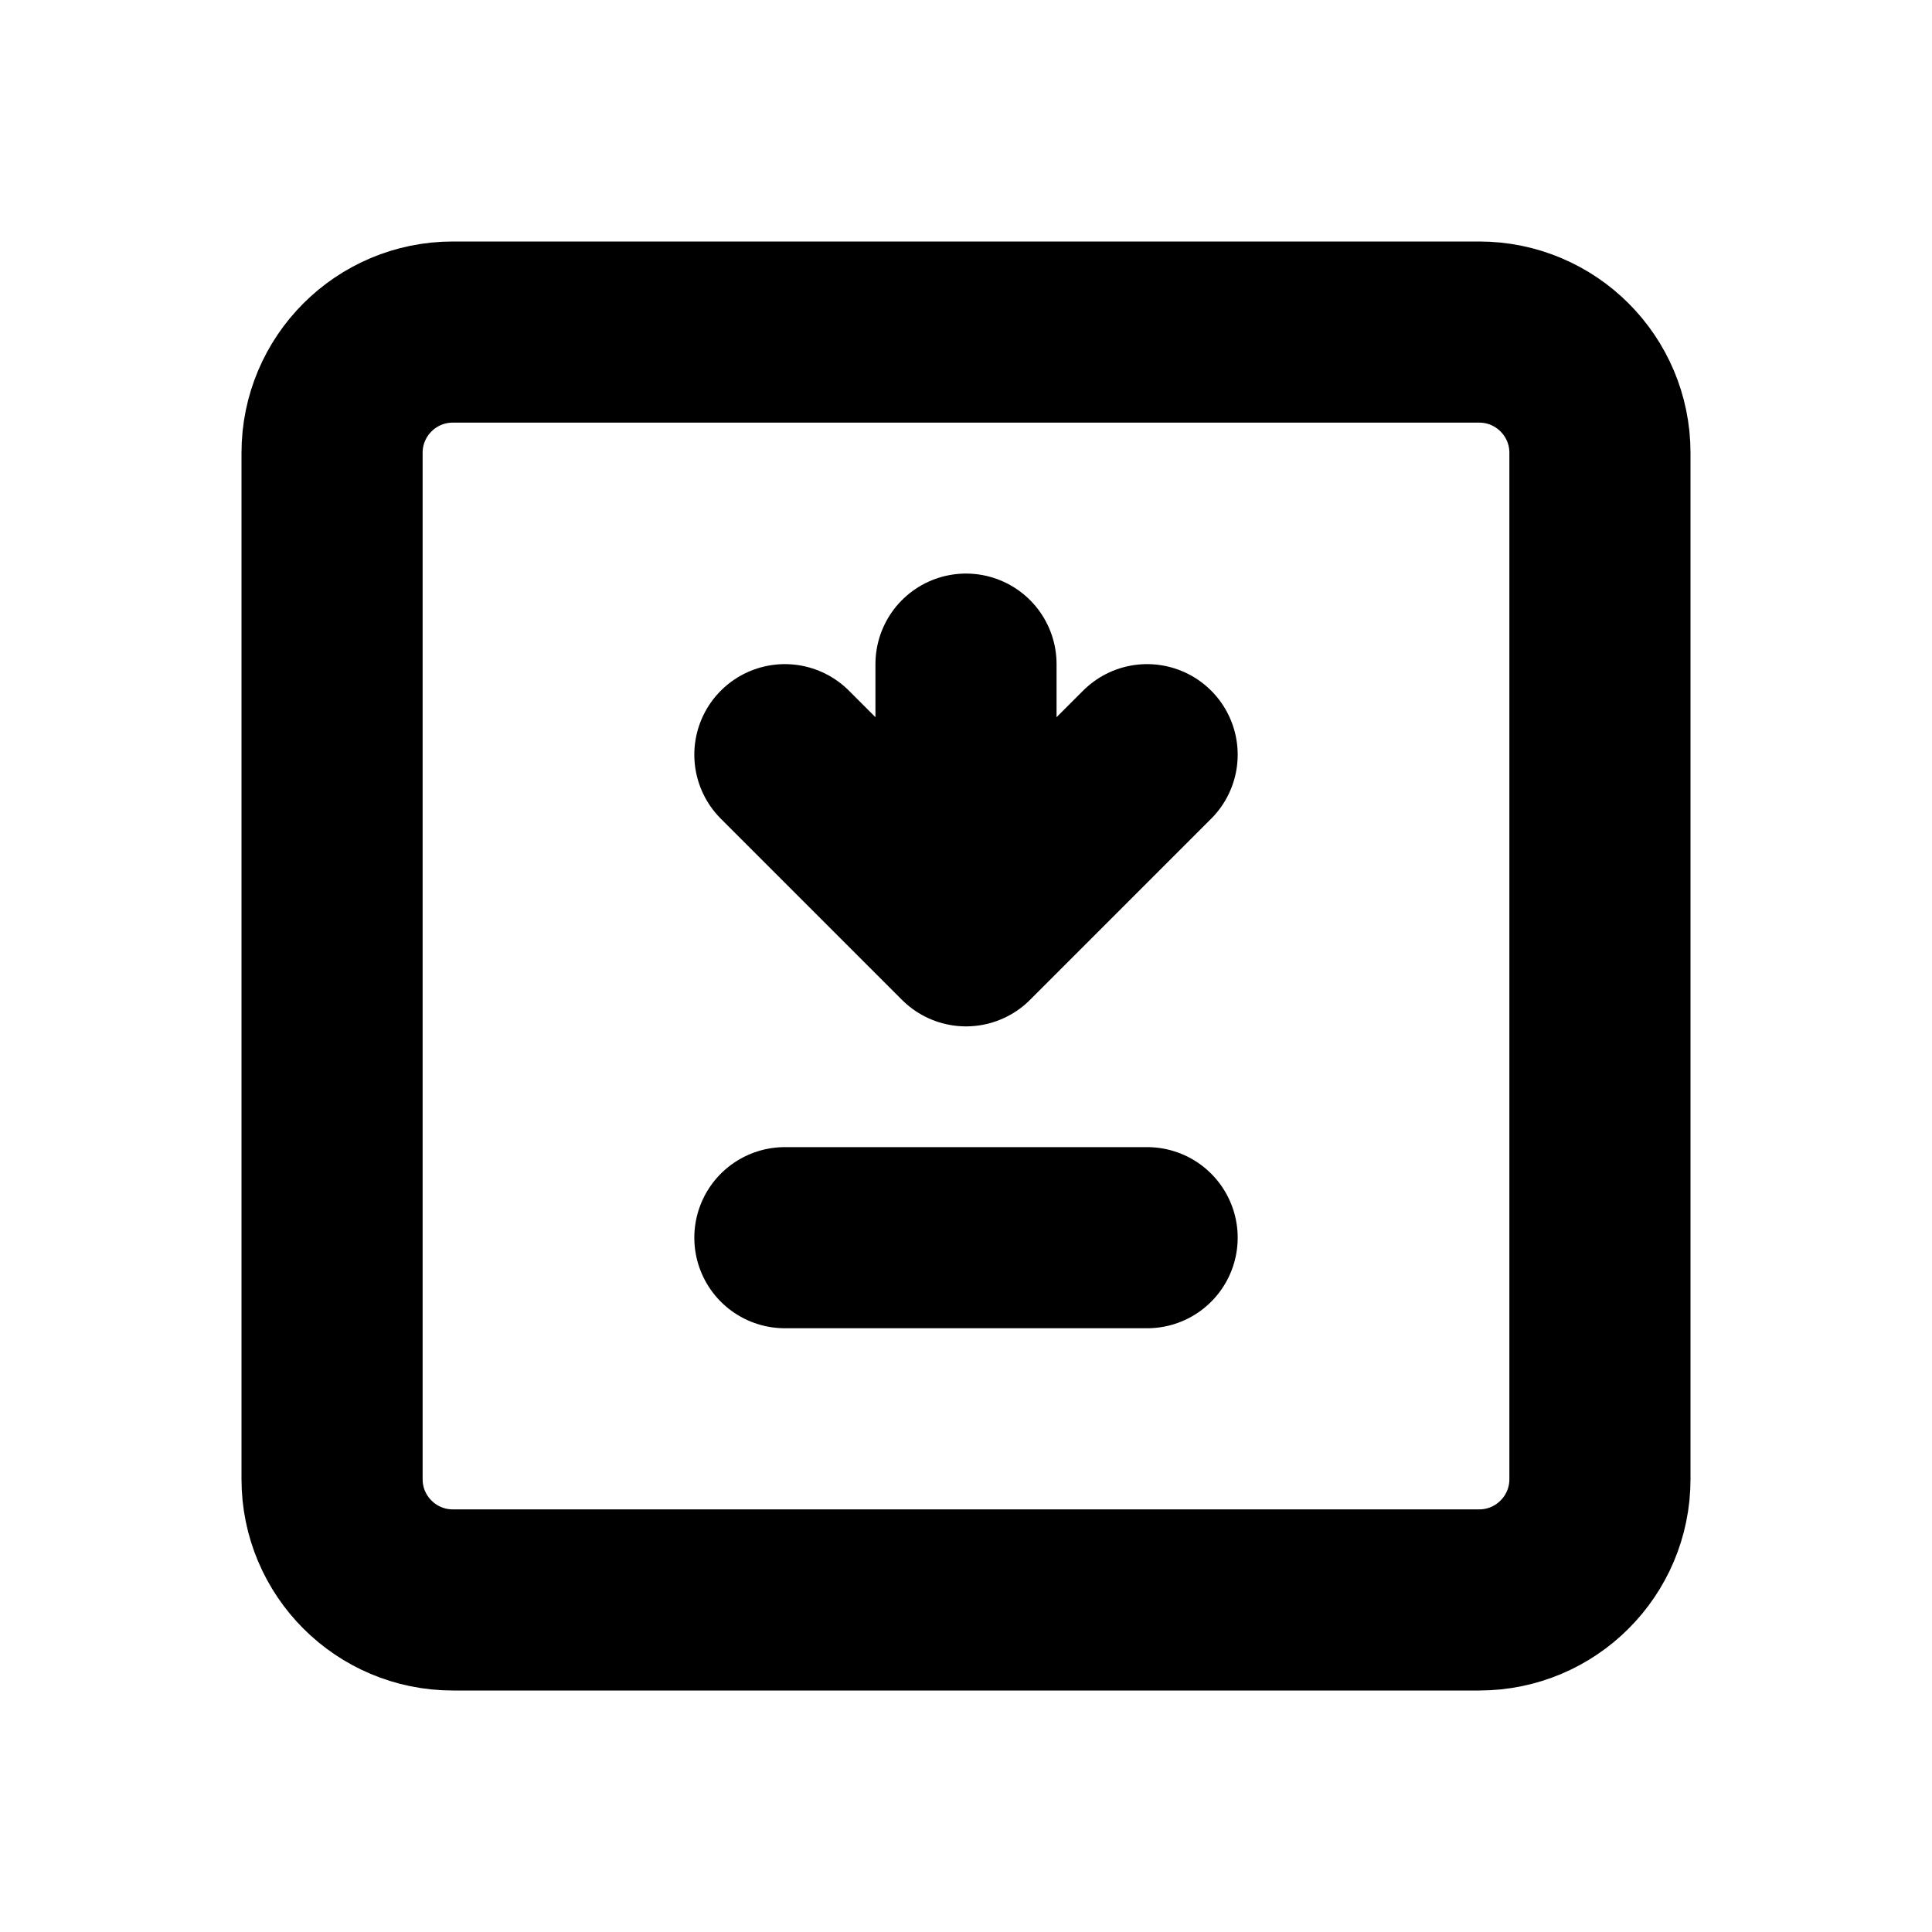
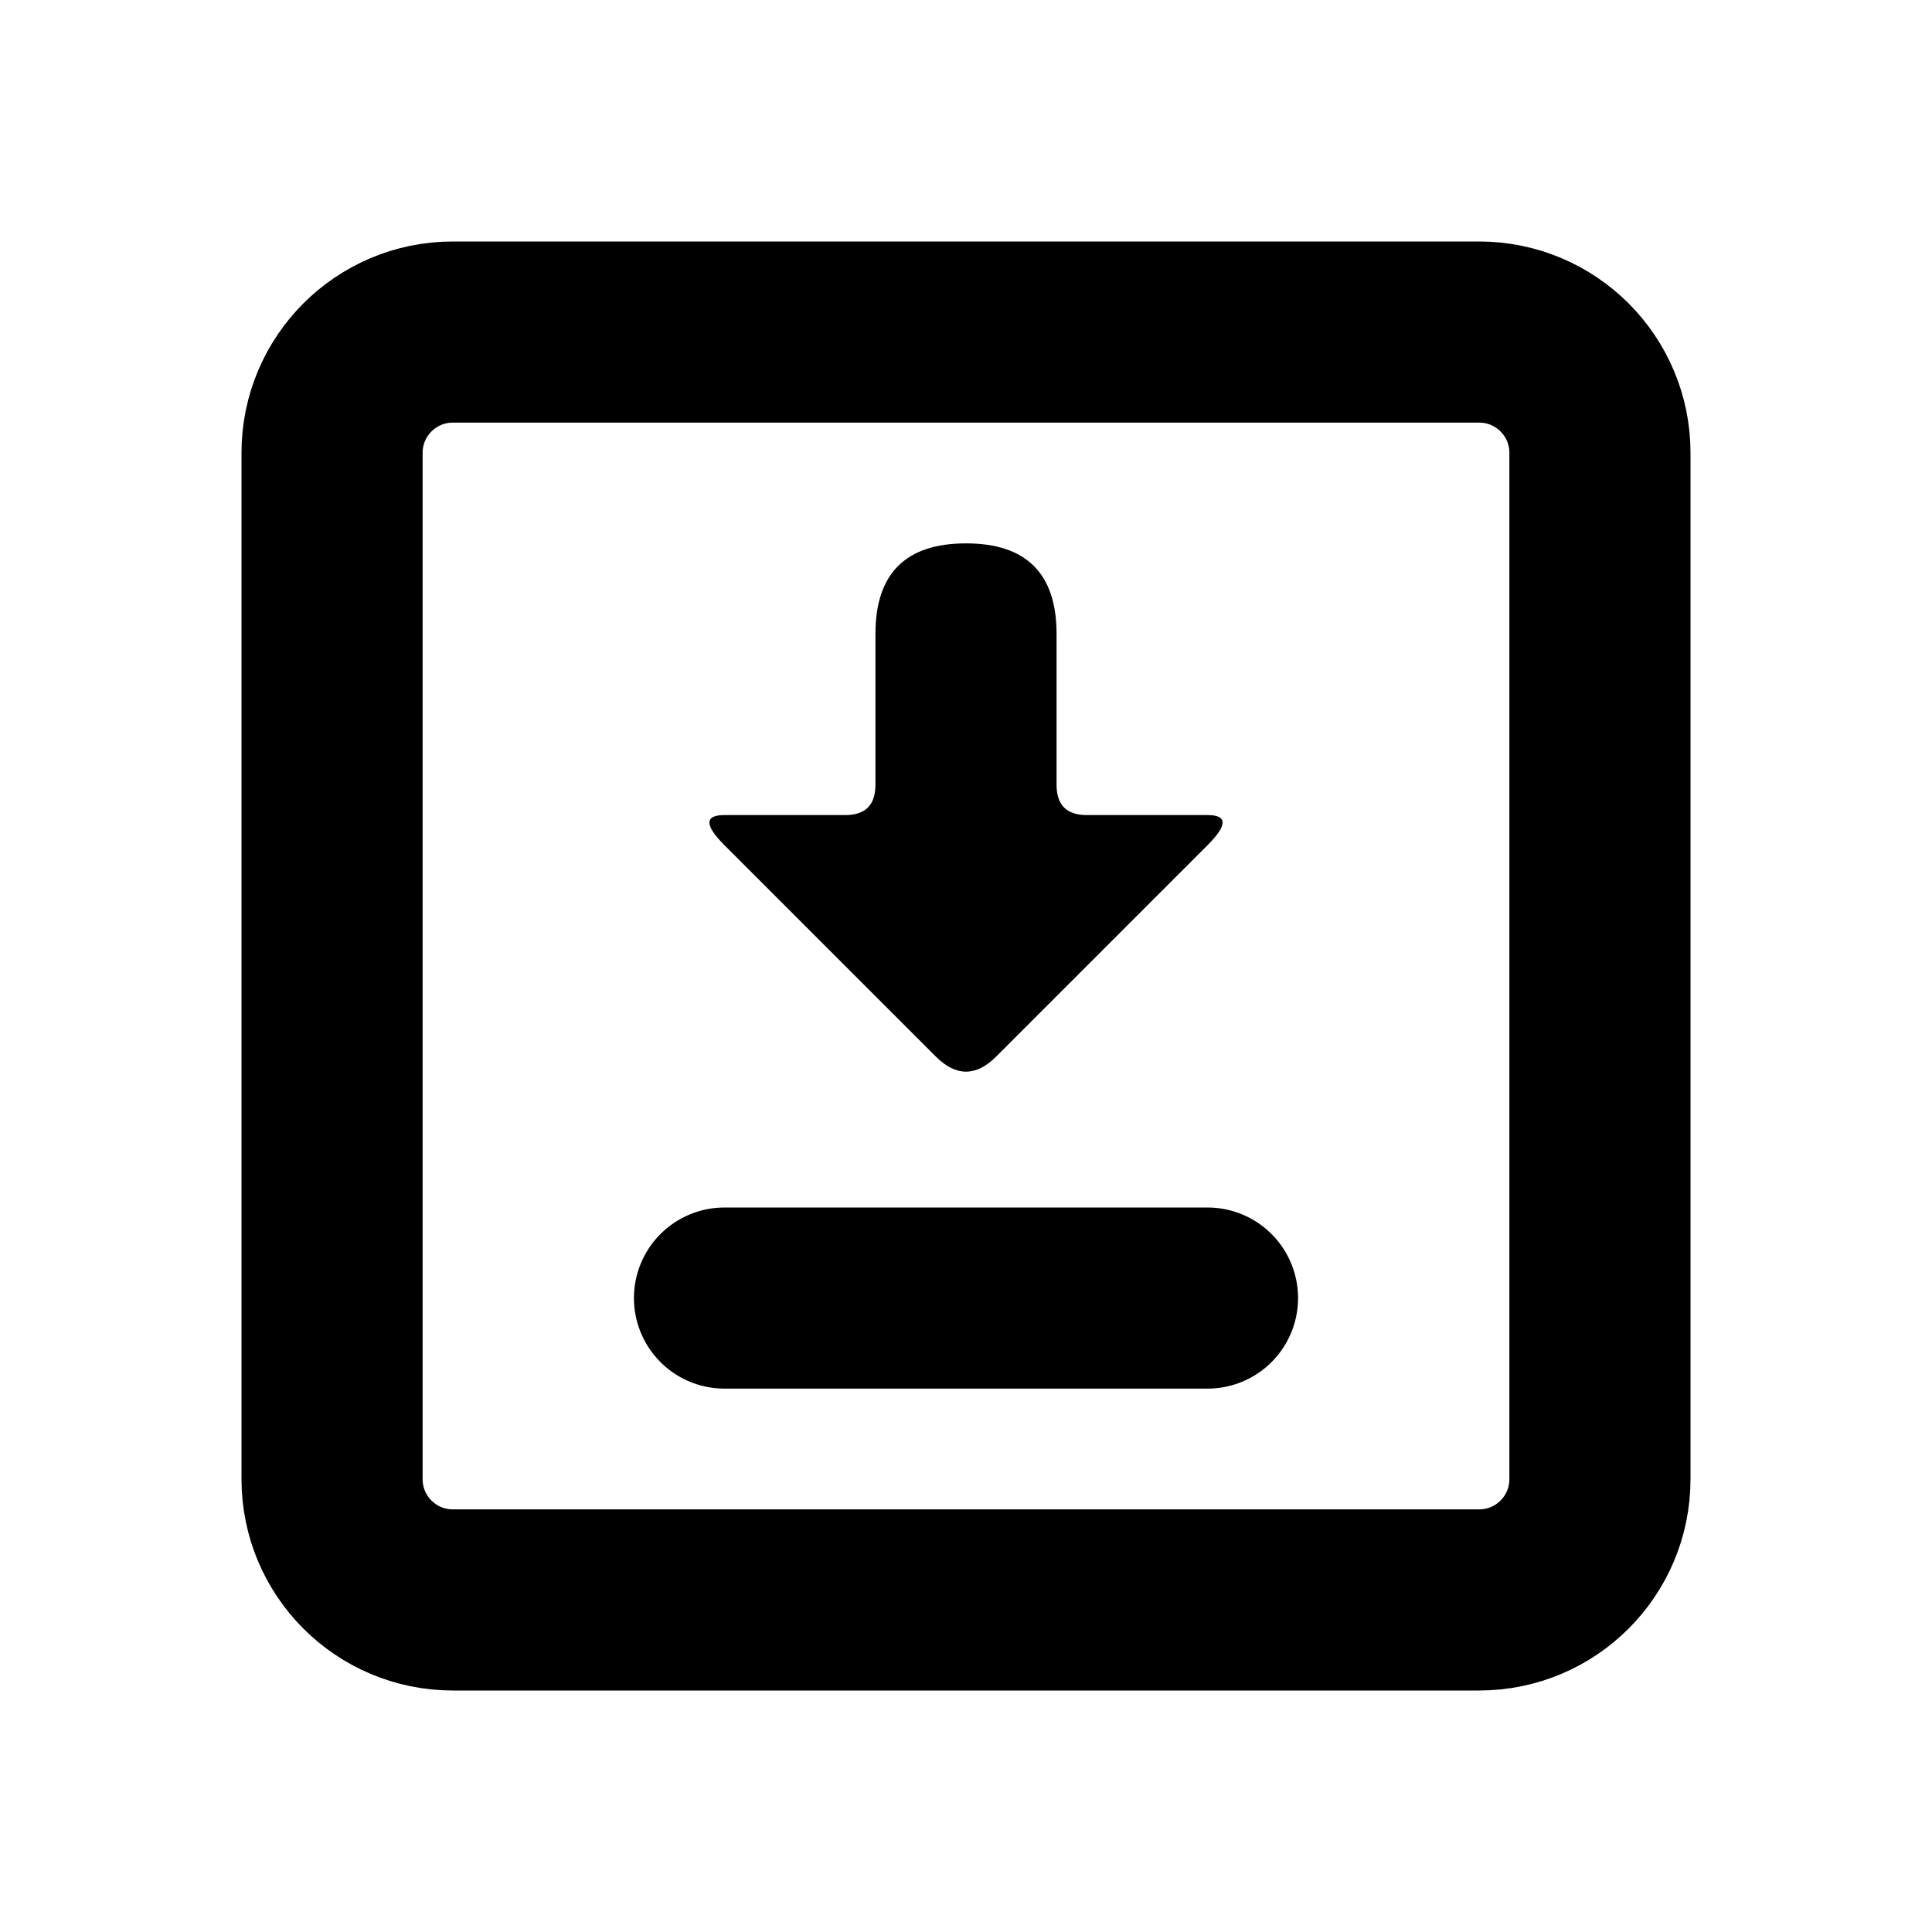
<svg xmlns="http://www.w3.org/2000/svg" width="16" height="16" viewBox="0 0 16 16" fill="none" stroke="currentColor" stroke-width="1.5" stroke-linecap="round" stroke-linejoin="round" aria-hidden="true" focusable="false">
  <rect x="2.75" y="2.75" width="10.5" height="10.5" rx="1" />
-   <path d="M9.5 10.25H6.5" />
-   <path d="M8 5.5V7.75M9.5 6.25L8 7.75 6.5 6.25" />
+   <path d="M6 10.75H10" />
+   <path d="M7.25 5.25Q7.25 4.5 8 4.5 8.75 4.5 8.75 5.25V6.5Q8.75 6.75 9 6.75H10Q10.25 6.75 10 7L8.25 8.75Q8 9 7.75 8.75L6 7Q5.75 6.75 6 6.75H7Q7.25 6.75 7.25 6.5V5.25Z" fill="currentColor" stroke="none" />
</svg>
